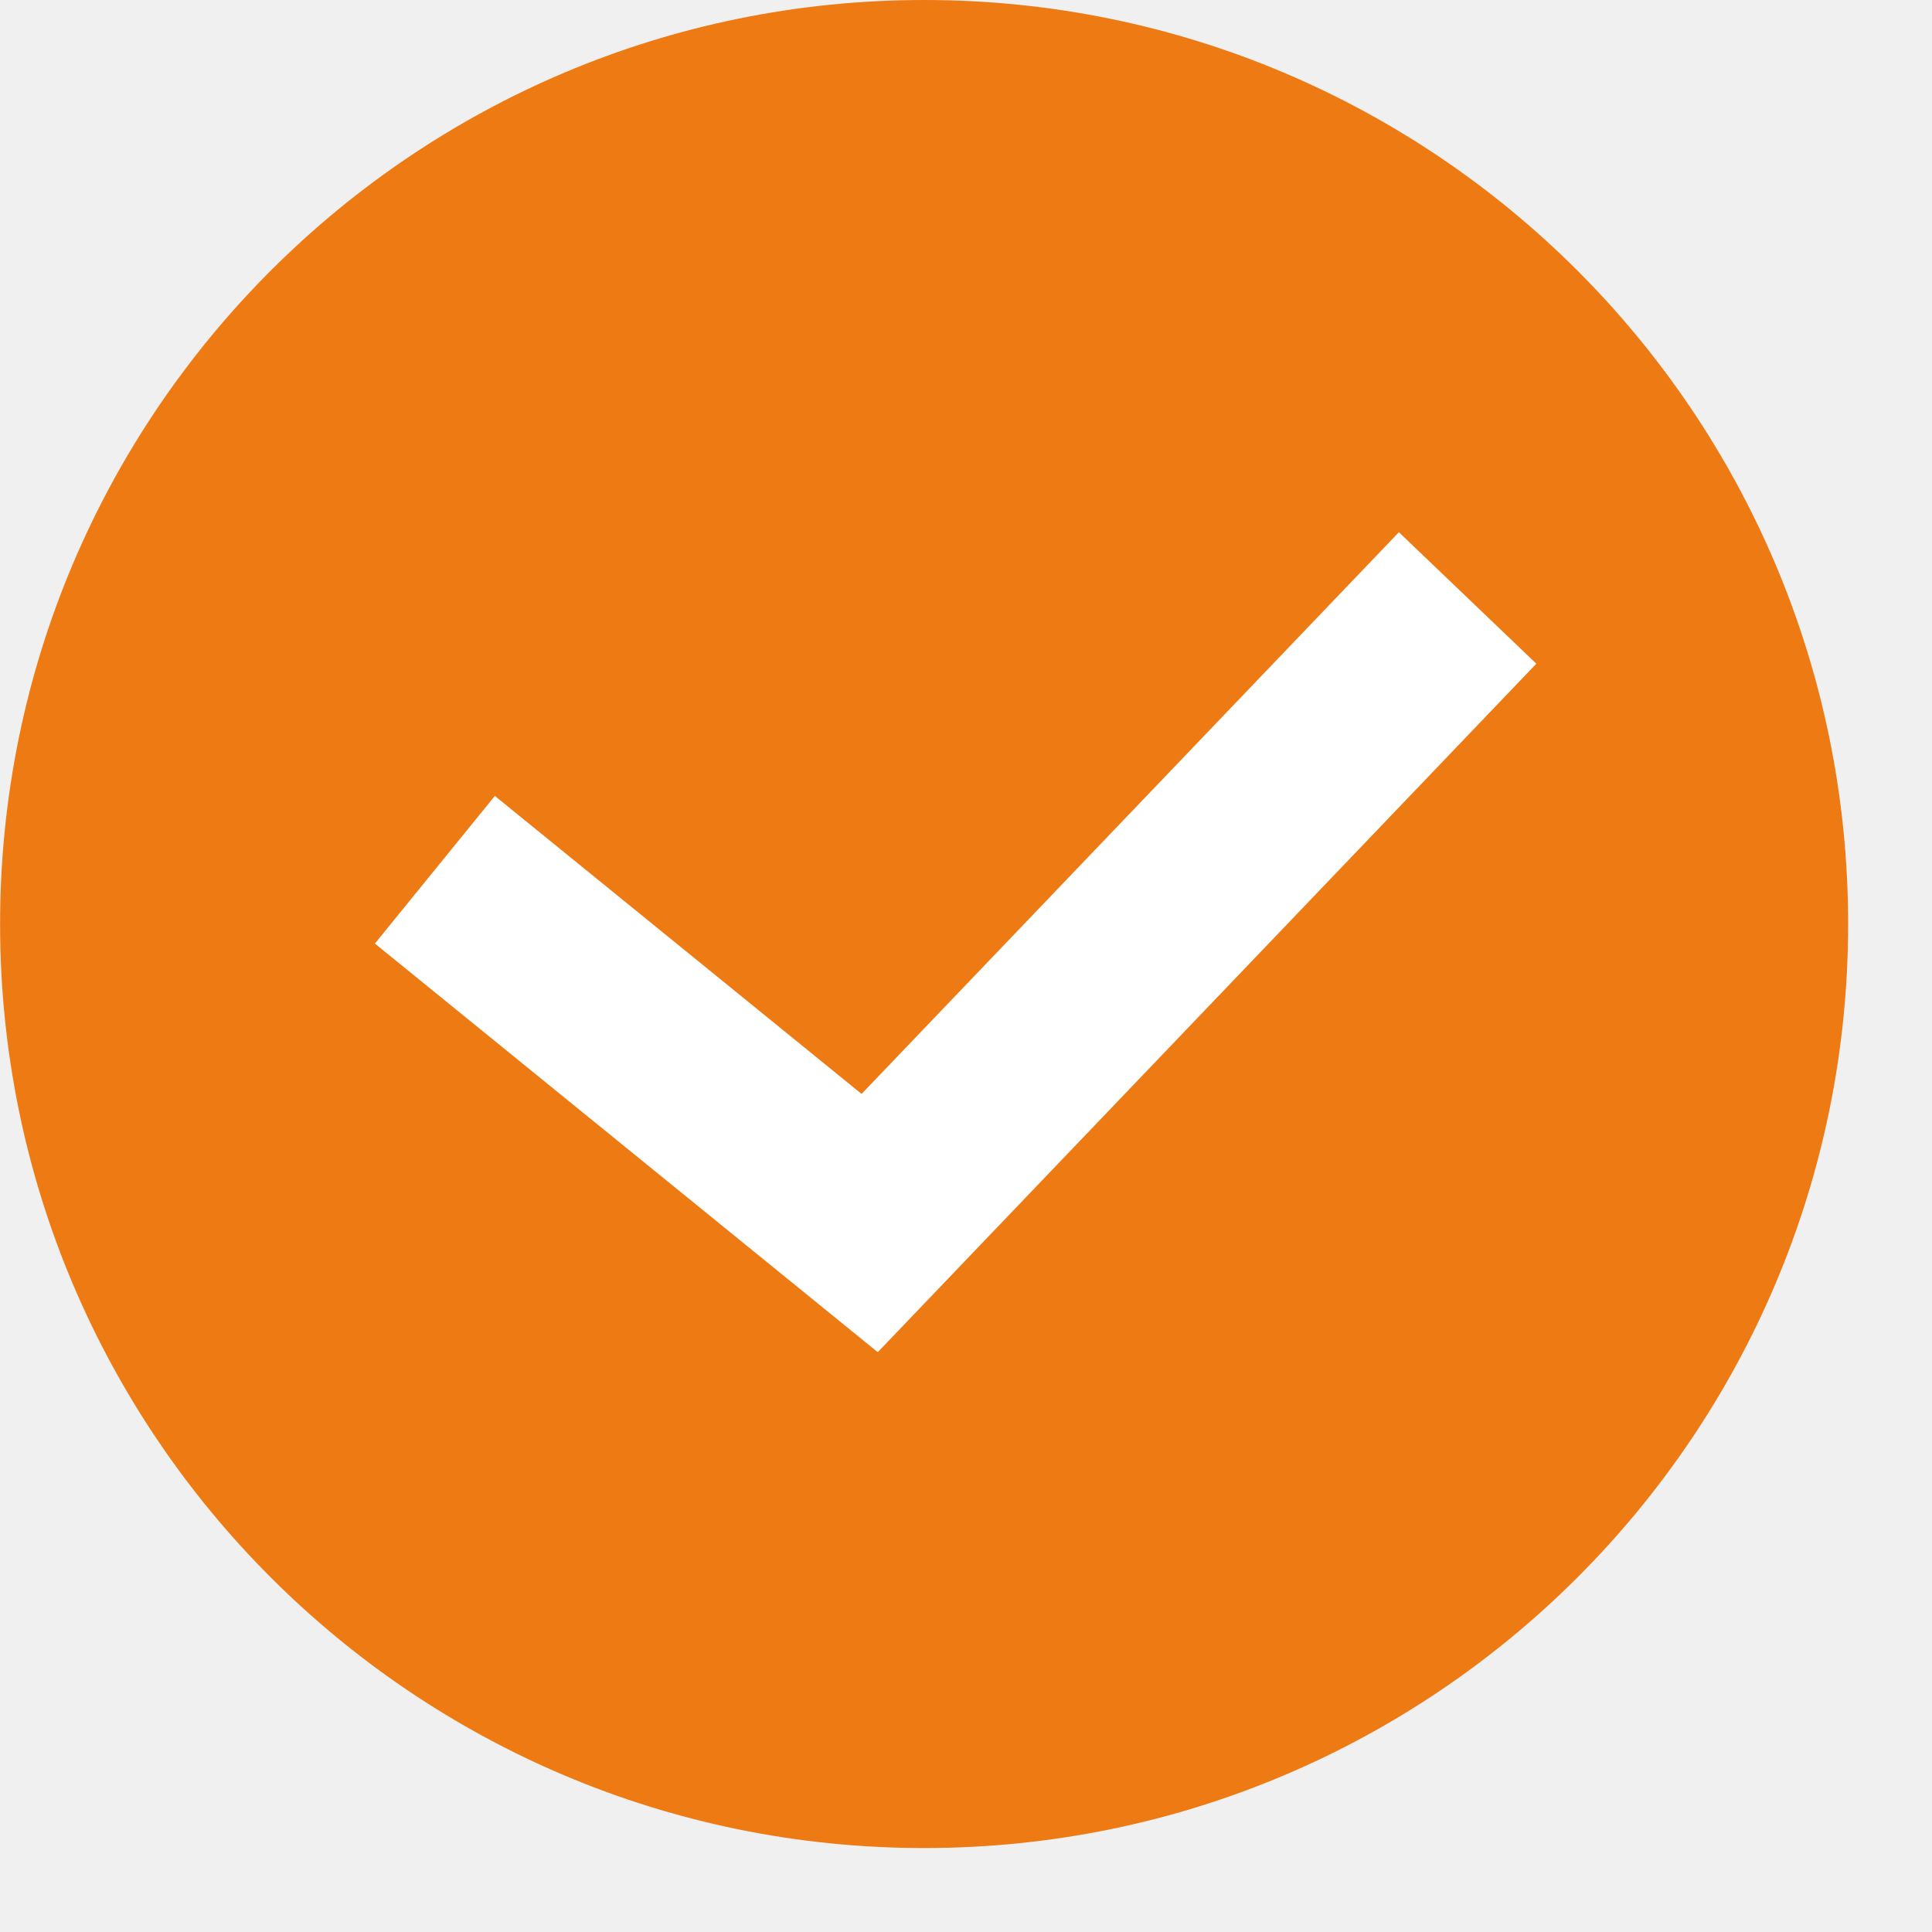
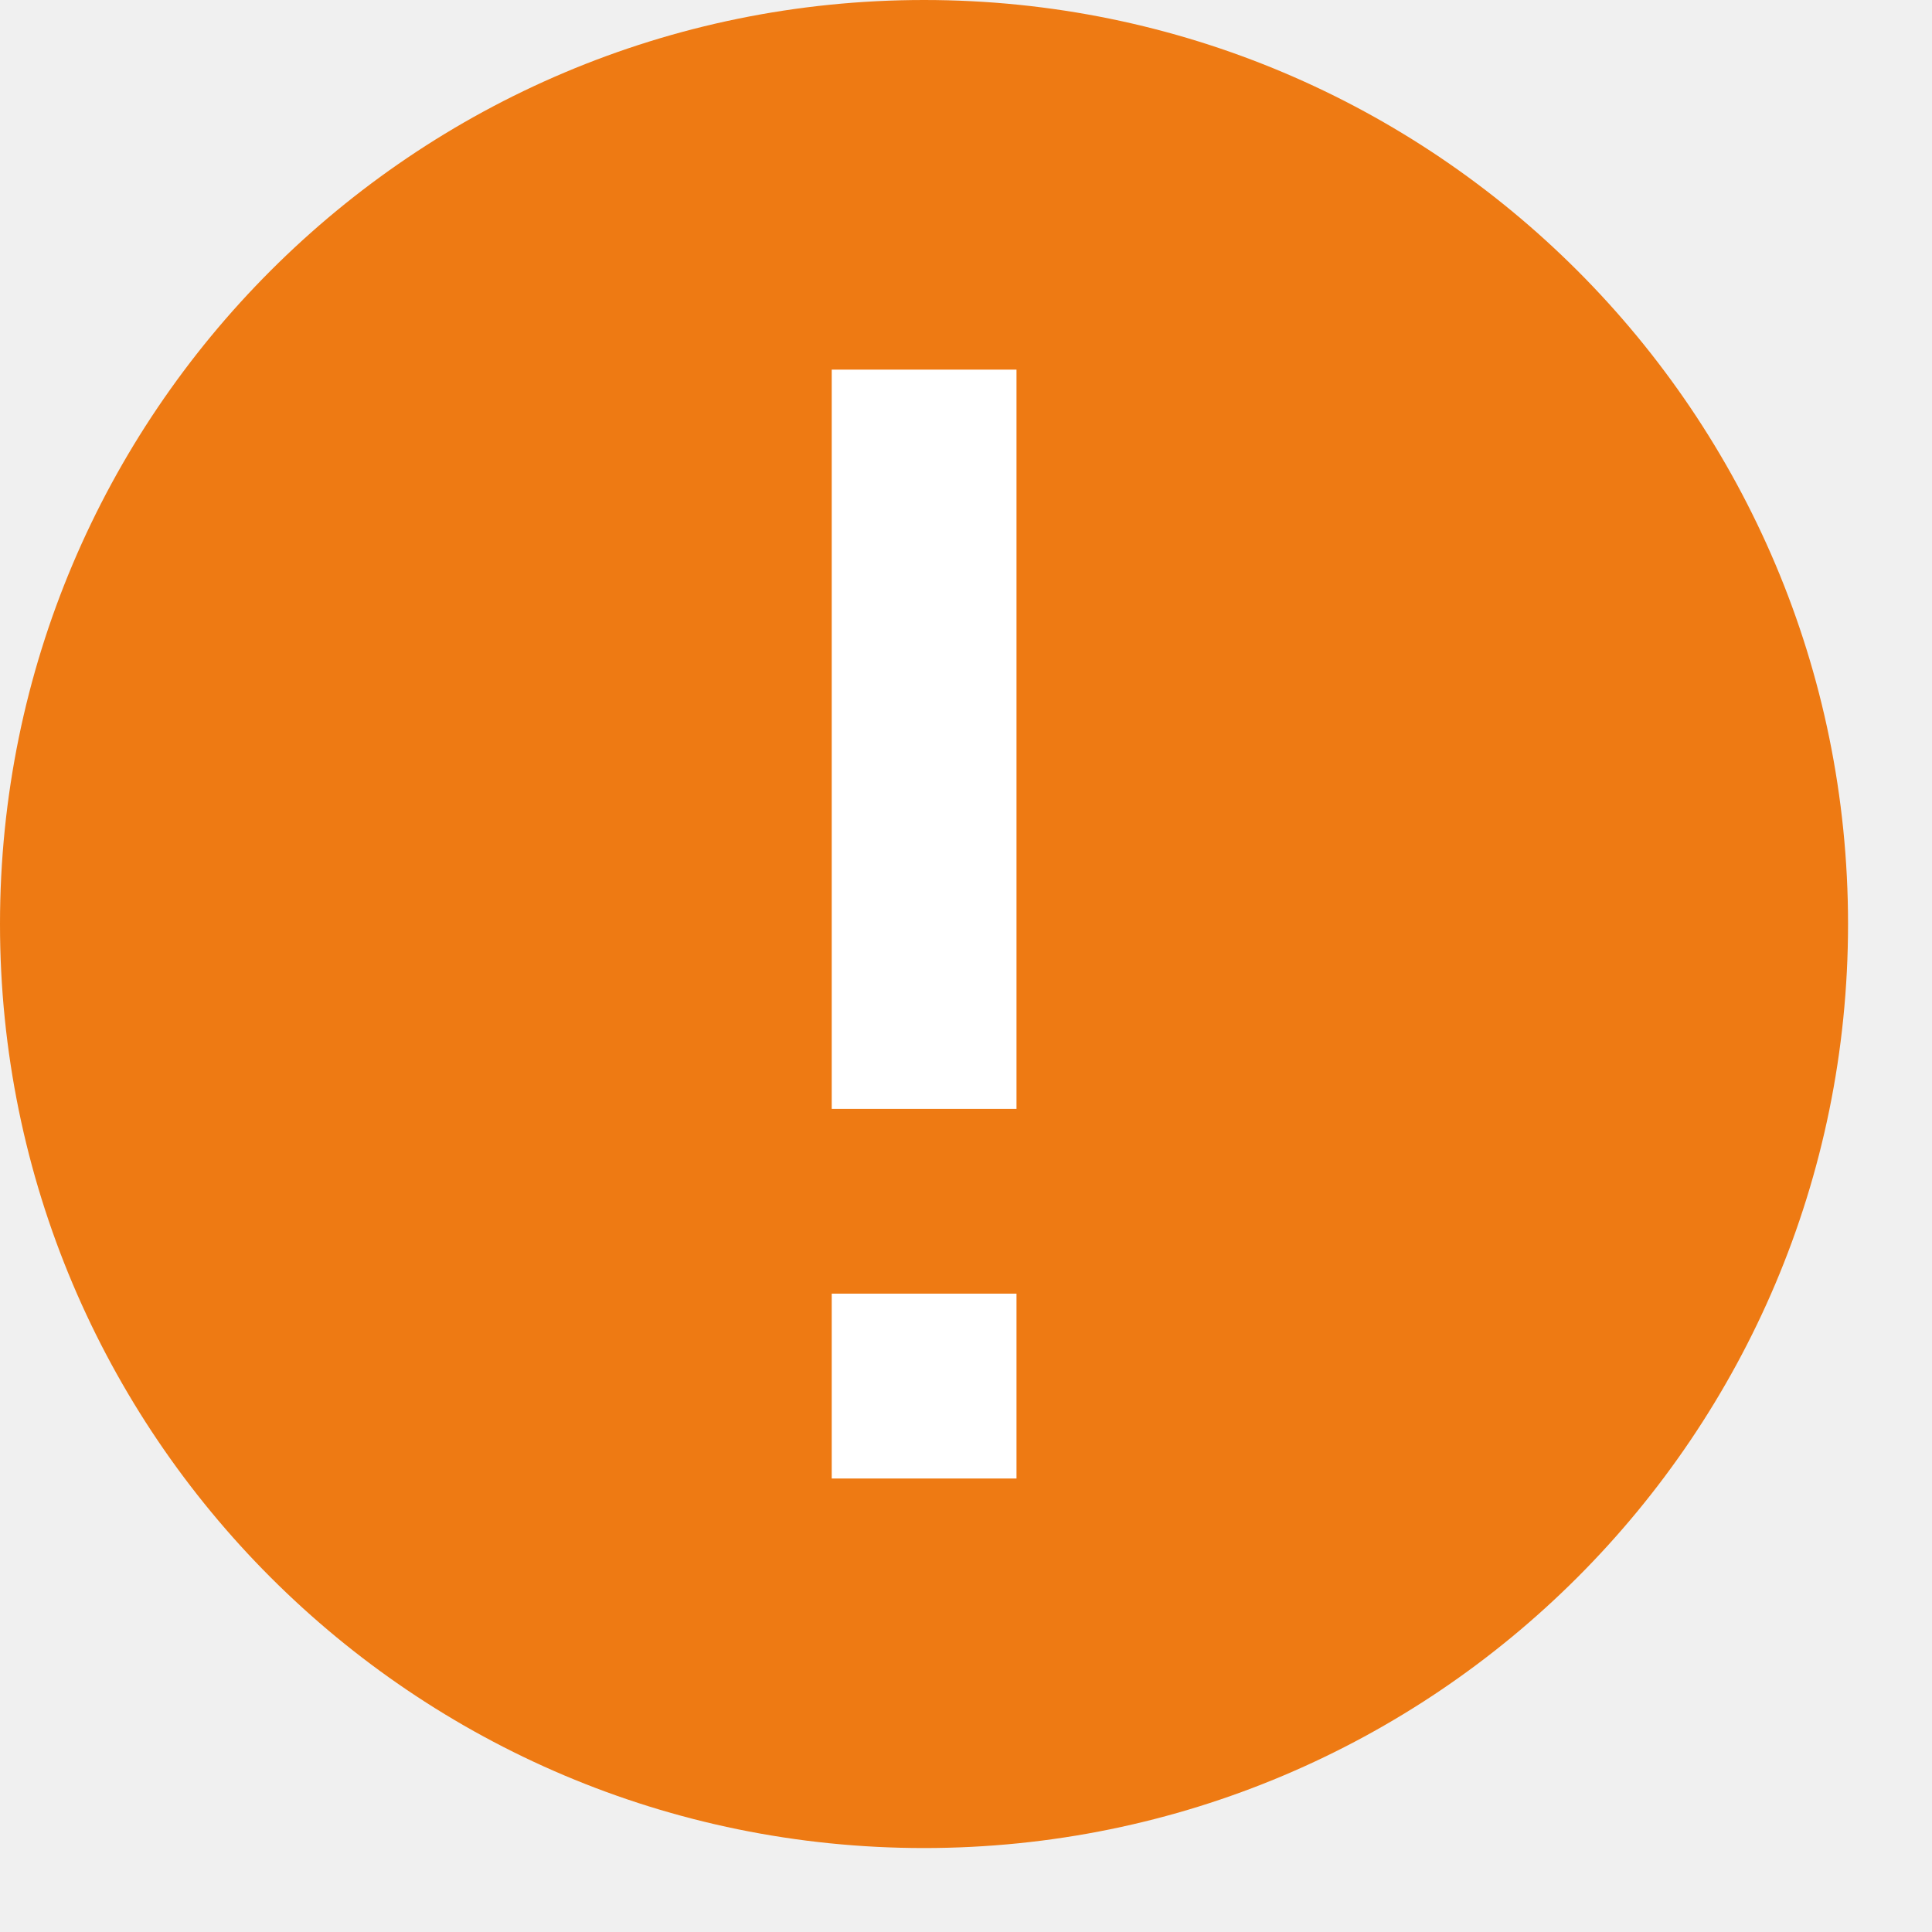
<svg xmlns="http://www.w3.org/2000/svg" width="22" height="22" viewBox="0 0 22 22" fill="none">
-   <circle cx="10.523" cy="10.522" r="10.522" fill="#EE7A13" />
-   <path d="M4.952 9.904L9.903 13.927L16.712 6.809" stroke="white" stroke-width="2.166" />
+   <circle cx="10.522" cy="10.522" r="10.522" fill="#EE7A13" />
+   <path d="M10.523 4.209V12.627" stroke="white" stroke-width="2.104" />
+   <path d="M10.523 14.731V16.836" stroke="white" stroke-width="2.104" />
</svg>
